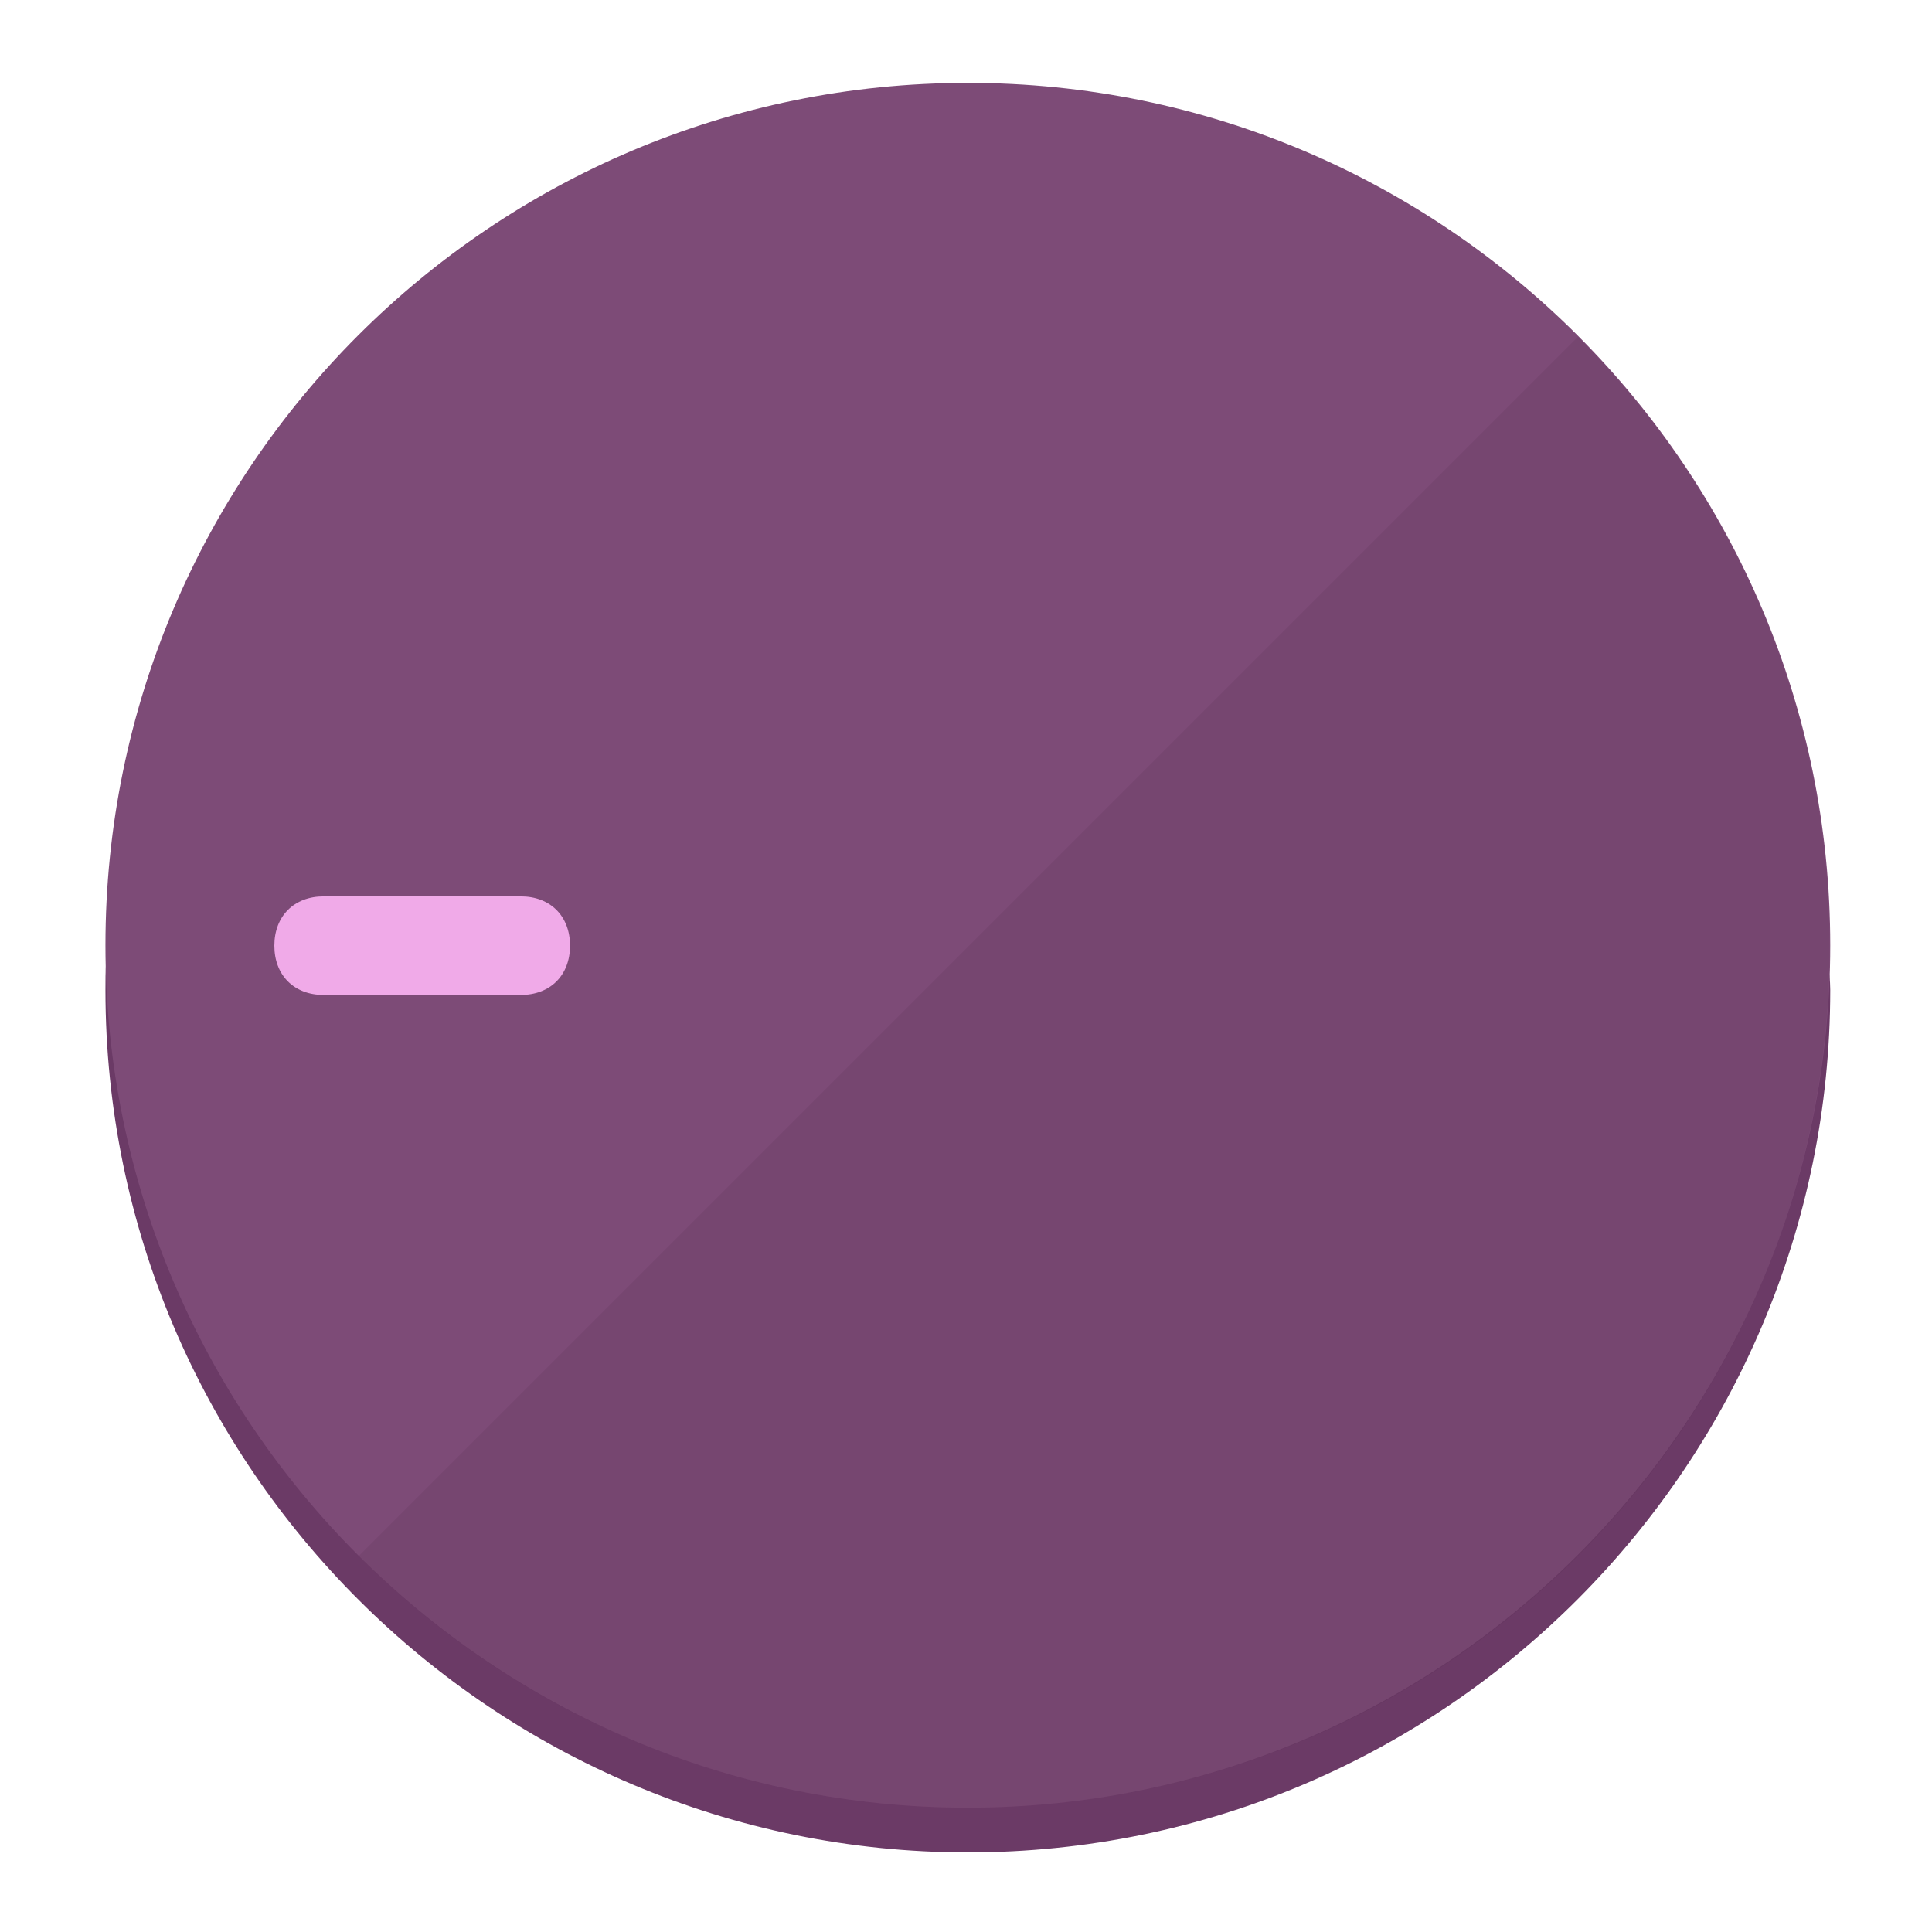
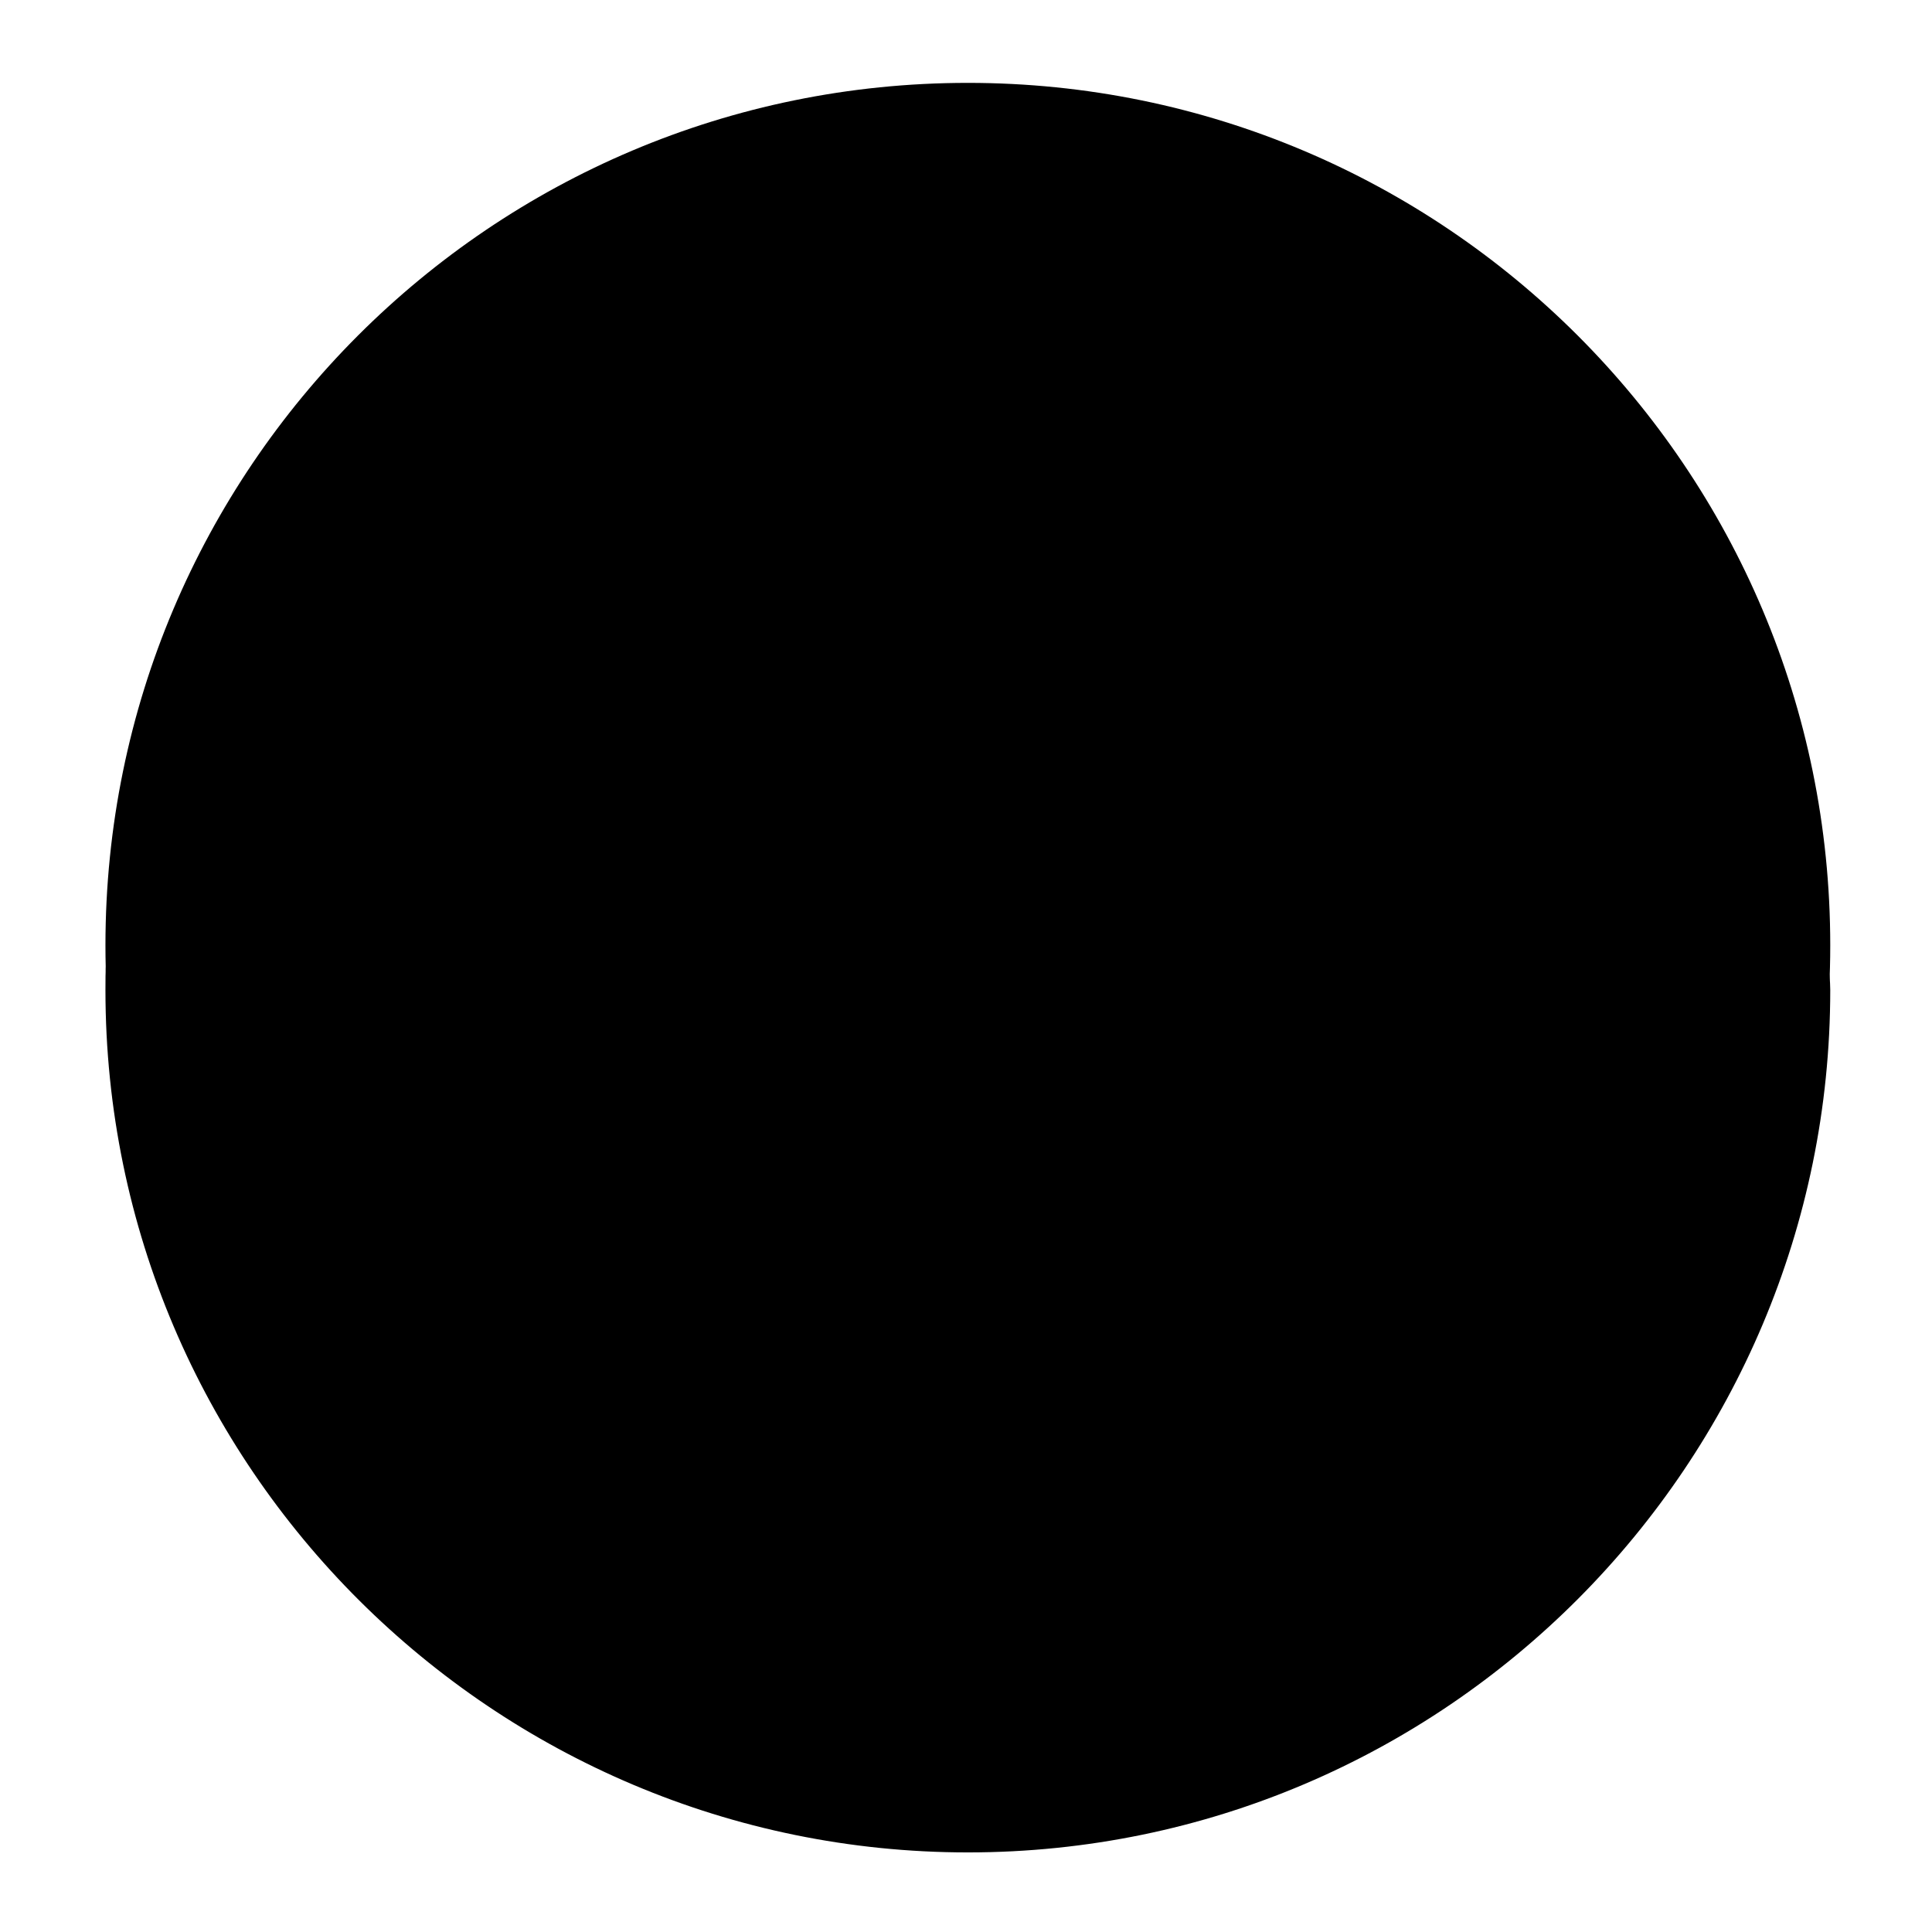
<svg xmlns="http://www.w3.org/2000/svg" height="120px" width="120px" version="1.1" id="Layer_1" viewBox="0 0 496.8 496.8" xml:space="preserve">
  <defs id="defs23" />
  <g id="g3158">
-     <path style="display:inline;fill:#6B3A66;fill-opacity:1;stroke-width:1.584" d="m 248.875,445.92 c 116.582,0 212.89,-91.238 220.493,-205.286 0,5.069 1.267,8.87 1.267,13.939 0,121.651 -98.842,221.76 -221.76,221.76 -121.651,0 -221.76,-98.842 -221.76,-221.76 0,-5.069 0,-8.87 1.267,-13.939 7.603,114.048 103.91,205.286 220.493,205.286 z" id="path8" />
-     <circle style="display:inline;fill:#7D4B77;fill-opacity:1;stroke-width:1.584" cx="248.875" cy="243.071" r="221.76" id="circle12" />
-     <path style="display:inline;fill:#52294D;fill-opacity:0.154;stroke-width:1.587" d="m 405.744,86.606 c 86.308,86.308 86.308,227.193 0,313.5 -86.308,86.308 -227.193,86.308 -313.5,0" id="path14" />
+     <path style="display:inline;fill:#;fill-opacity:1;stroke-width:1.584" d="m 248.875,445.92 c 116.582,0 212.89,-91.238 220.493,-205.286 0,5.069 1.267,8.87 1.267,13.939 0,121.651 -98.842,221.76 -221.76,221.76 -121.651,0 -221.76,-98.842 -221.76,-221.76 0,-5.069 0,-8.87 1.267,-13.939 7.603,114.048 103.91,205.286 220.493,205.286 z" id="path8" />
+     <circle style="display:inline;fill:#;fill-opacity:1;stroke-width:1.584" cx="248.875" cy="243.071" r="221.76" id="circle12" />
+     <path style="display:inline;fill:#;fill-opacity:0.154;stroke-width:1.587" d="m 405.744,86.606 c 86.308,86.308 86.308,227.193 0,313.5 -86.308,86.308 -227.193,86.308 -313.5,0" id="path14" />
  </g>
  <g id="g3198">
    <circle style="display:none;fill:#000000;fill-opacity:0;stroke-width:1.584" cx="-243.582" cy="248.467" r="221.76" id="circle12-3" transform="rotate(-90)" />
-     <path style="display:inline;fill:#52294D;fill-opacity:0;stroke-width:1.584" d="m 133.908,238.782 c 7.603,0 12.672,5.069 12.672,12.672 v 0 c 0,7.603 -5.069,12.672 -12.672,12.672 H 83.22 c -7.603,0 -12.672,-5.069 -12.672,-12.672 v 0 c 0,-7.603 5.069,-12.672 12.672,-12.672 z" id="path3789" />
-     <path style="display:inline;fill:#F0AAE8;stroke-width:1.584" d="m 133.908,230.502 c 7.603,0 12.672,5.069 12.672,12.672 v 0 c 0,7.603 -5.069,12.672 -12.672,12.672 H 83.22 c -7.603,0 -12.672,-5.069 -12.672,-12.672 v 0 c 0,-7.603 5.069,-12.672 12.672,-12.672 z" id="path915" />
+     <path style="display:inline;fill:#;fill-opacity:0;stroke-width:1.584" d="m 133.908,238.782 c 7.603,0 12.672,5.069 12.672,12.672 v 0 c 0,7.603 -5.069,12.672 -12.672,12.672 H 83.22 c -7.603,0 -12.672,-5.069 -12.672,-12.672 v 0 c 0,-7.603 5.069,-12.672 12.672,-12.672 z" id="path3789" />
+     <path style="display:inline;fill:#;stroke-width:1.584" d="m 133.908,230.502 c 7.603,0 12.672,5.069 12.672,12.672 v 0 c 0,7.603 -5.069,12.672 -12.672,12.672 H 83.22 c -7.603,0 -12.672,-5.069 -12.672,-12.672 v 0 c 0,-7.603 5.069,-12.672 12.672,-12.672 z" id="path915" />
  </g>
</svg>
